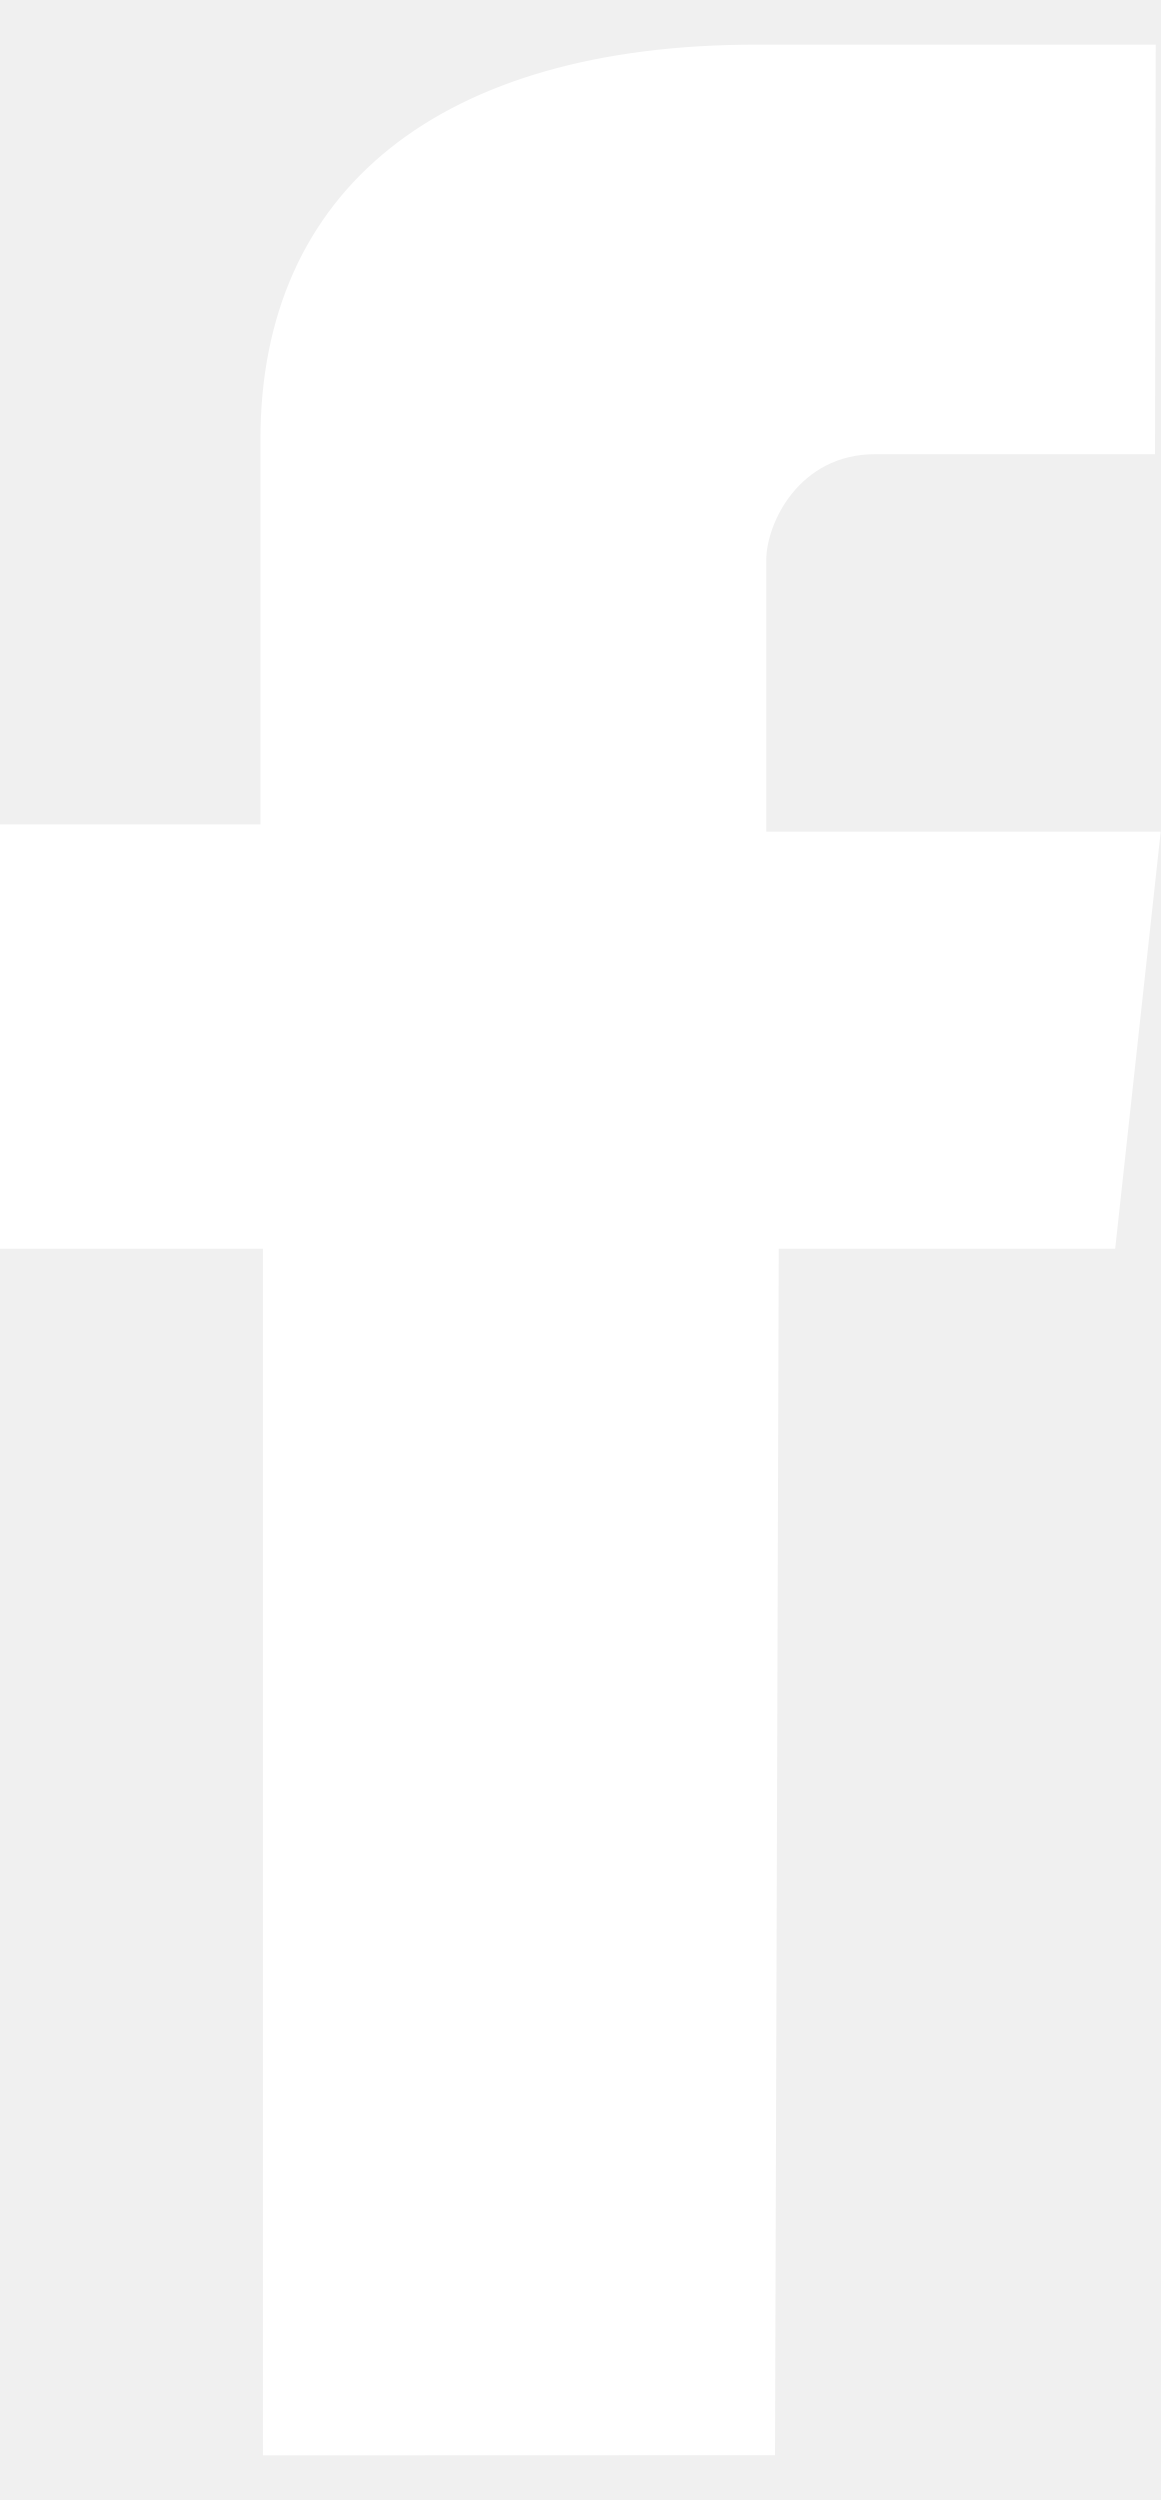
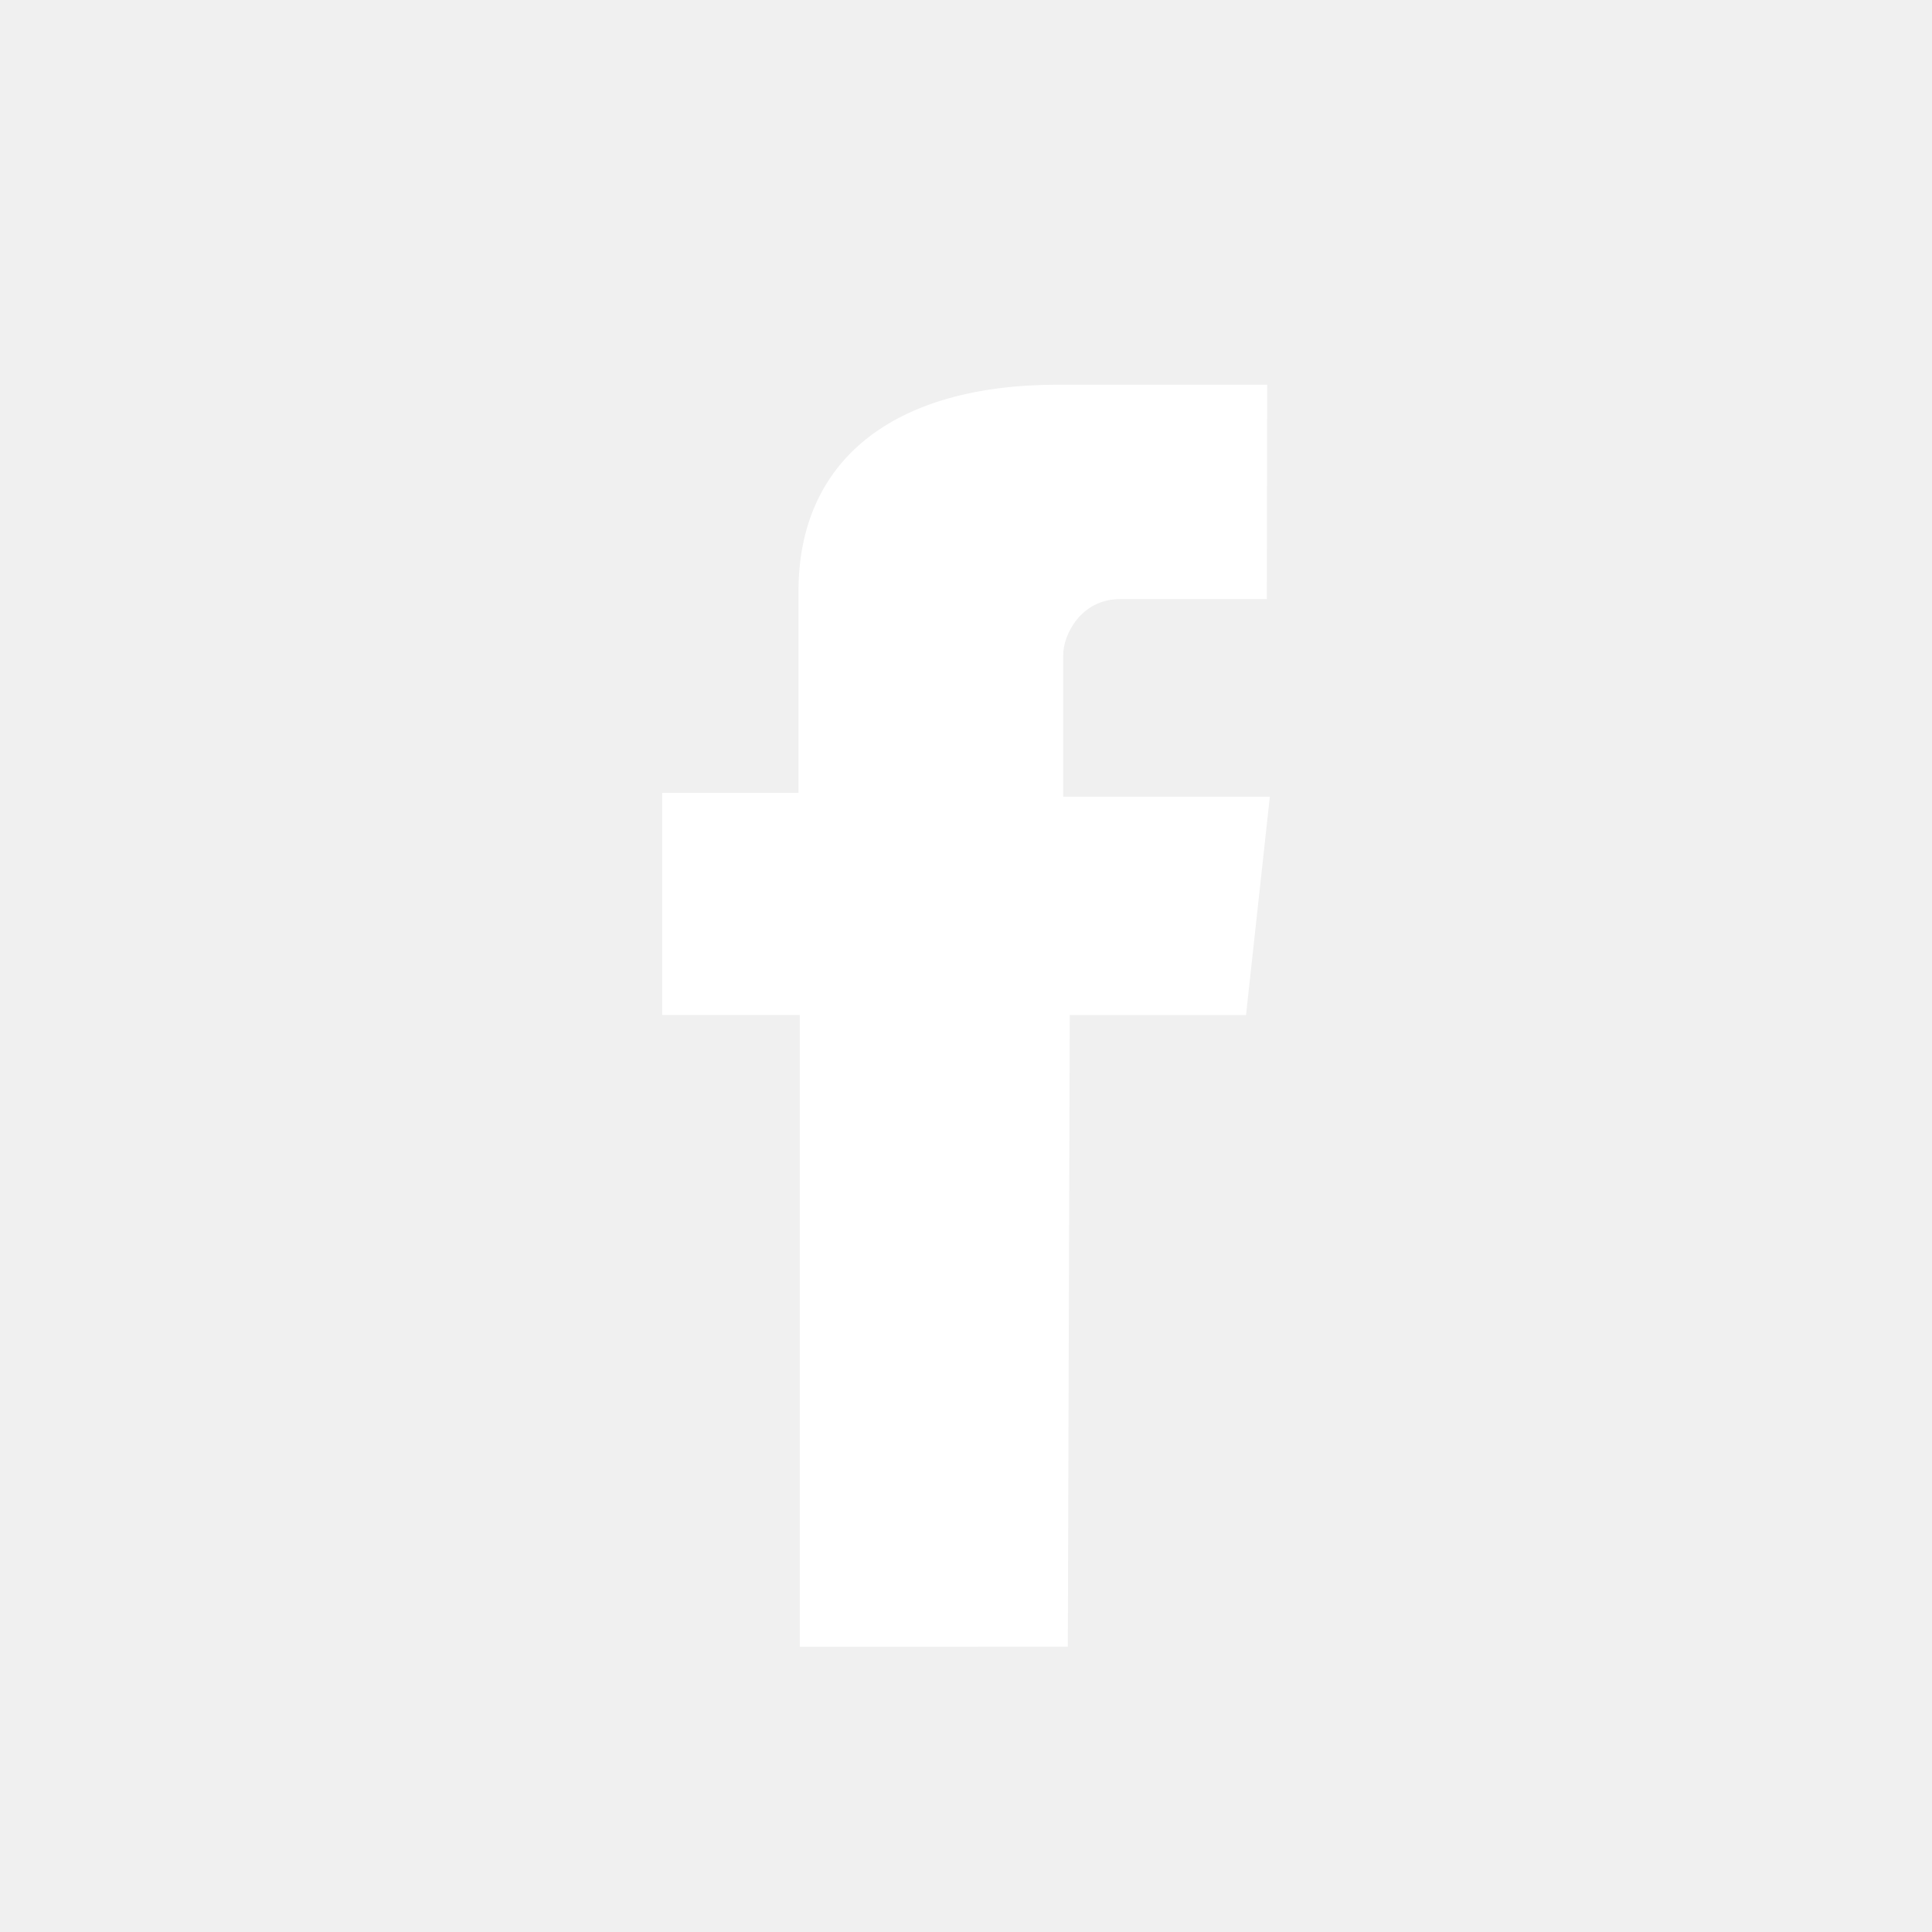
- <svg xmlns="http://www.w3.org/2000/svg" version="1.1" id="Layer_1" x="0px" y="0px" width="13px" height="28px" viewBox="6.5 13 13 28" enable-background="new 6.5 13 13 28" xml:space="preserve">
-   <path fill="#FFFFFF" d="M9.445,40.5V26.986H6.5v-4.753h2.917c0,0,0-1.52,0-4.312s2.011-4.421,5.552-4.421c3.54,0,4.475,0,4.475,0  l-0.008,4.587c0,0-2.287,0-3.136,0c-0.85,0-1.218,0.774-1.218,1.188c0,0.415,0,3.04,0,3.04H19.5l-0.51,4.671h-3.768l-0.042,13.512  L9.445,40.5z" />
+ <svg xmlns="http://www.w3.org/2000/svg" version="1.1" id="Layer_1" x="0px" y="0px" width="34px" height="34px" viewBox="-10.5 -3 34 34" enable-background="new -10.5 -3 34 34" xml:space="preserve">
+   <path fill="#FFFFFF" d="M3.575,25.98V14.862H1.153v-3.909h2.399c0,0,0-1.25,0-3.547S5.208,3.77,8.118,3.77c2.912,0,3.682,0,3.682,0  l-0.006,3.773c0,0-1.882,0-2.58,0c-0.699,0-1.003,0.637-1.003,0.978c0,0.34,0,2.5,0,2.5h3.636l-0.419,3.842H8.326L8.292,25.979  L3.575,25.98z" />
</svg>
